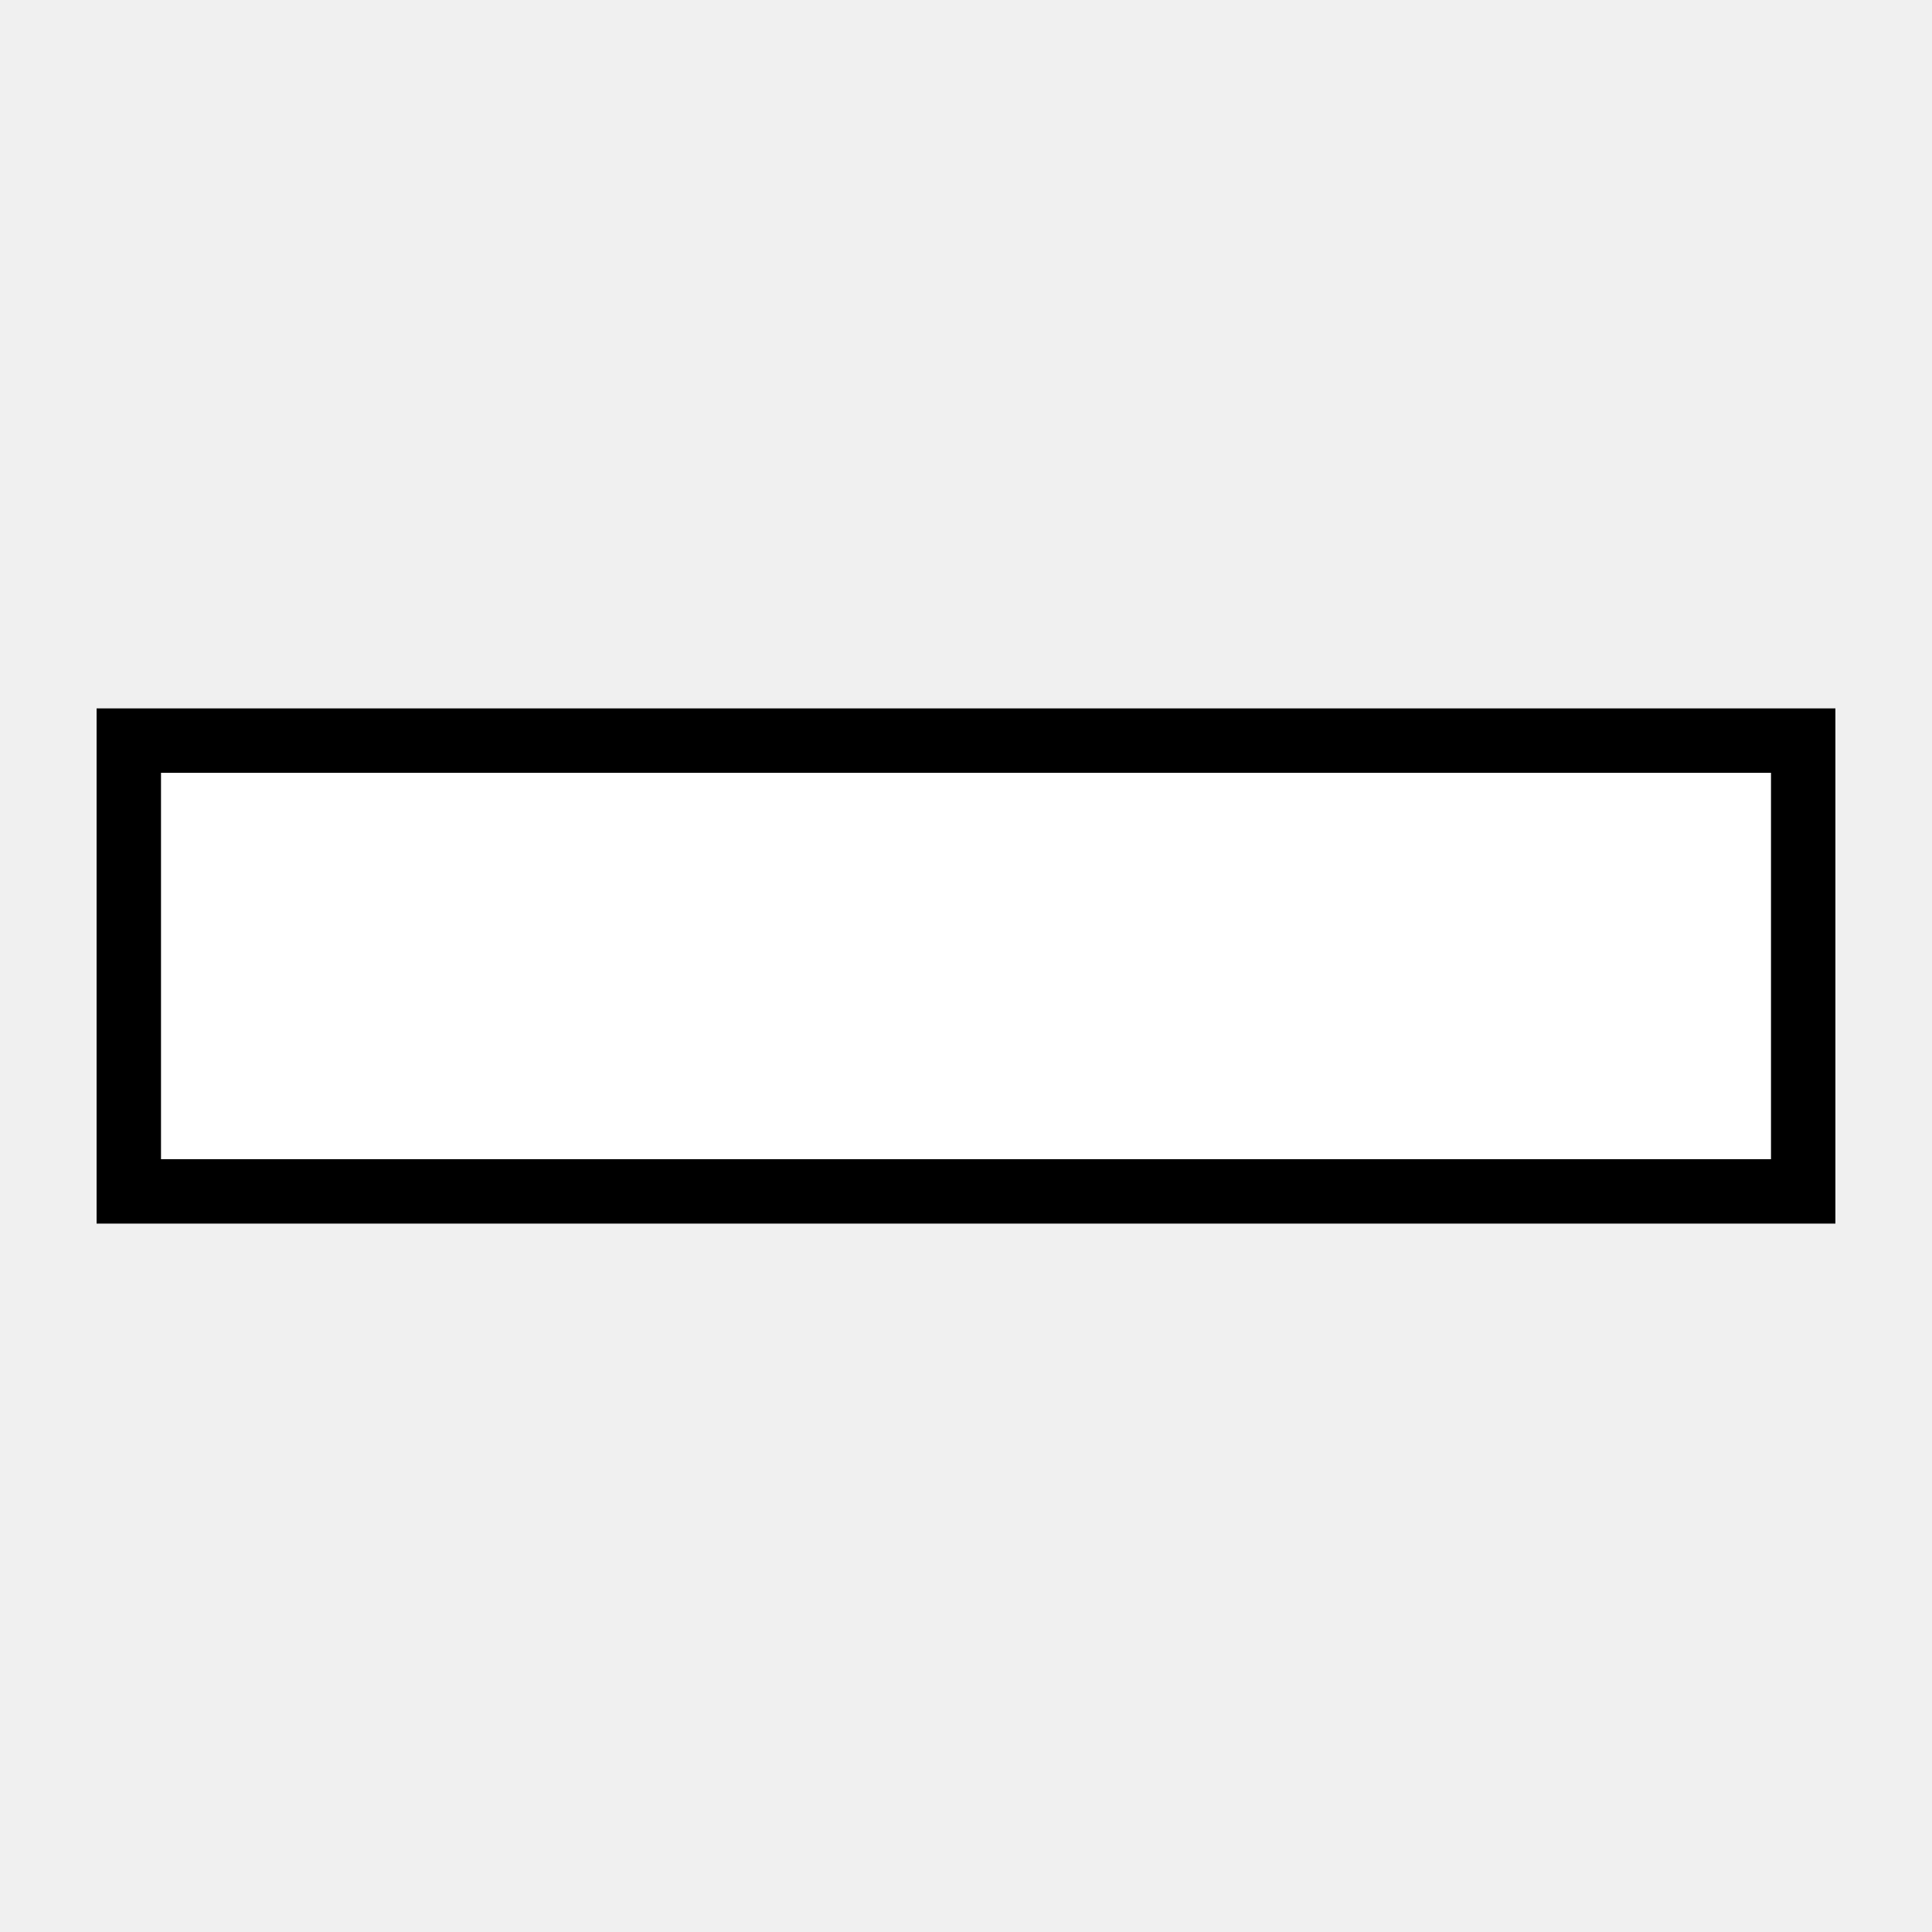
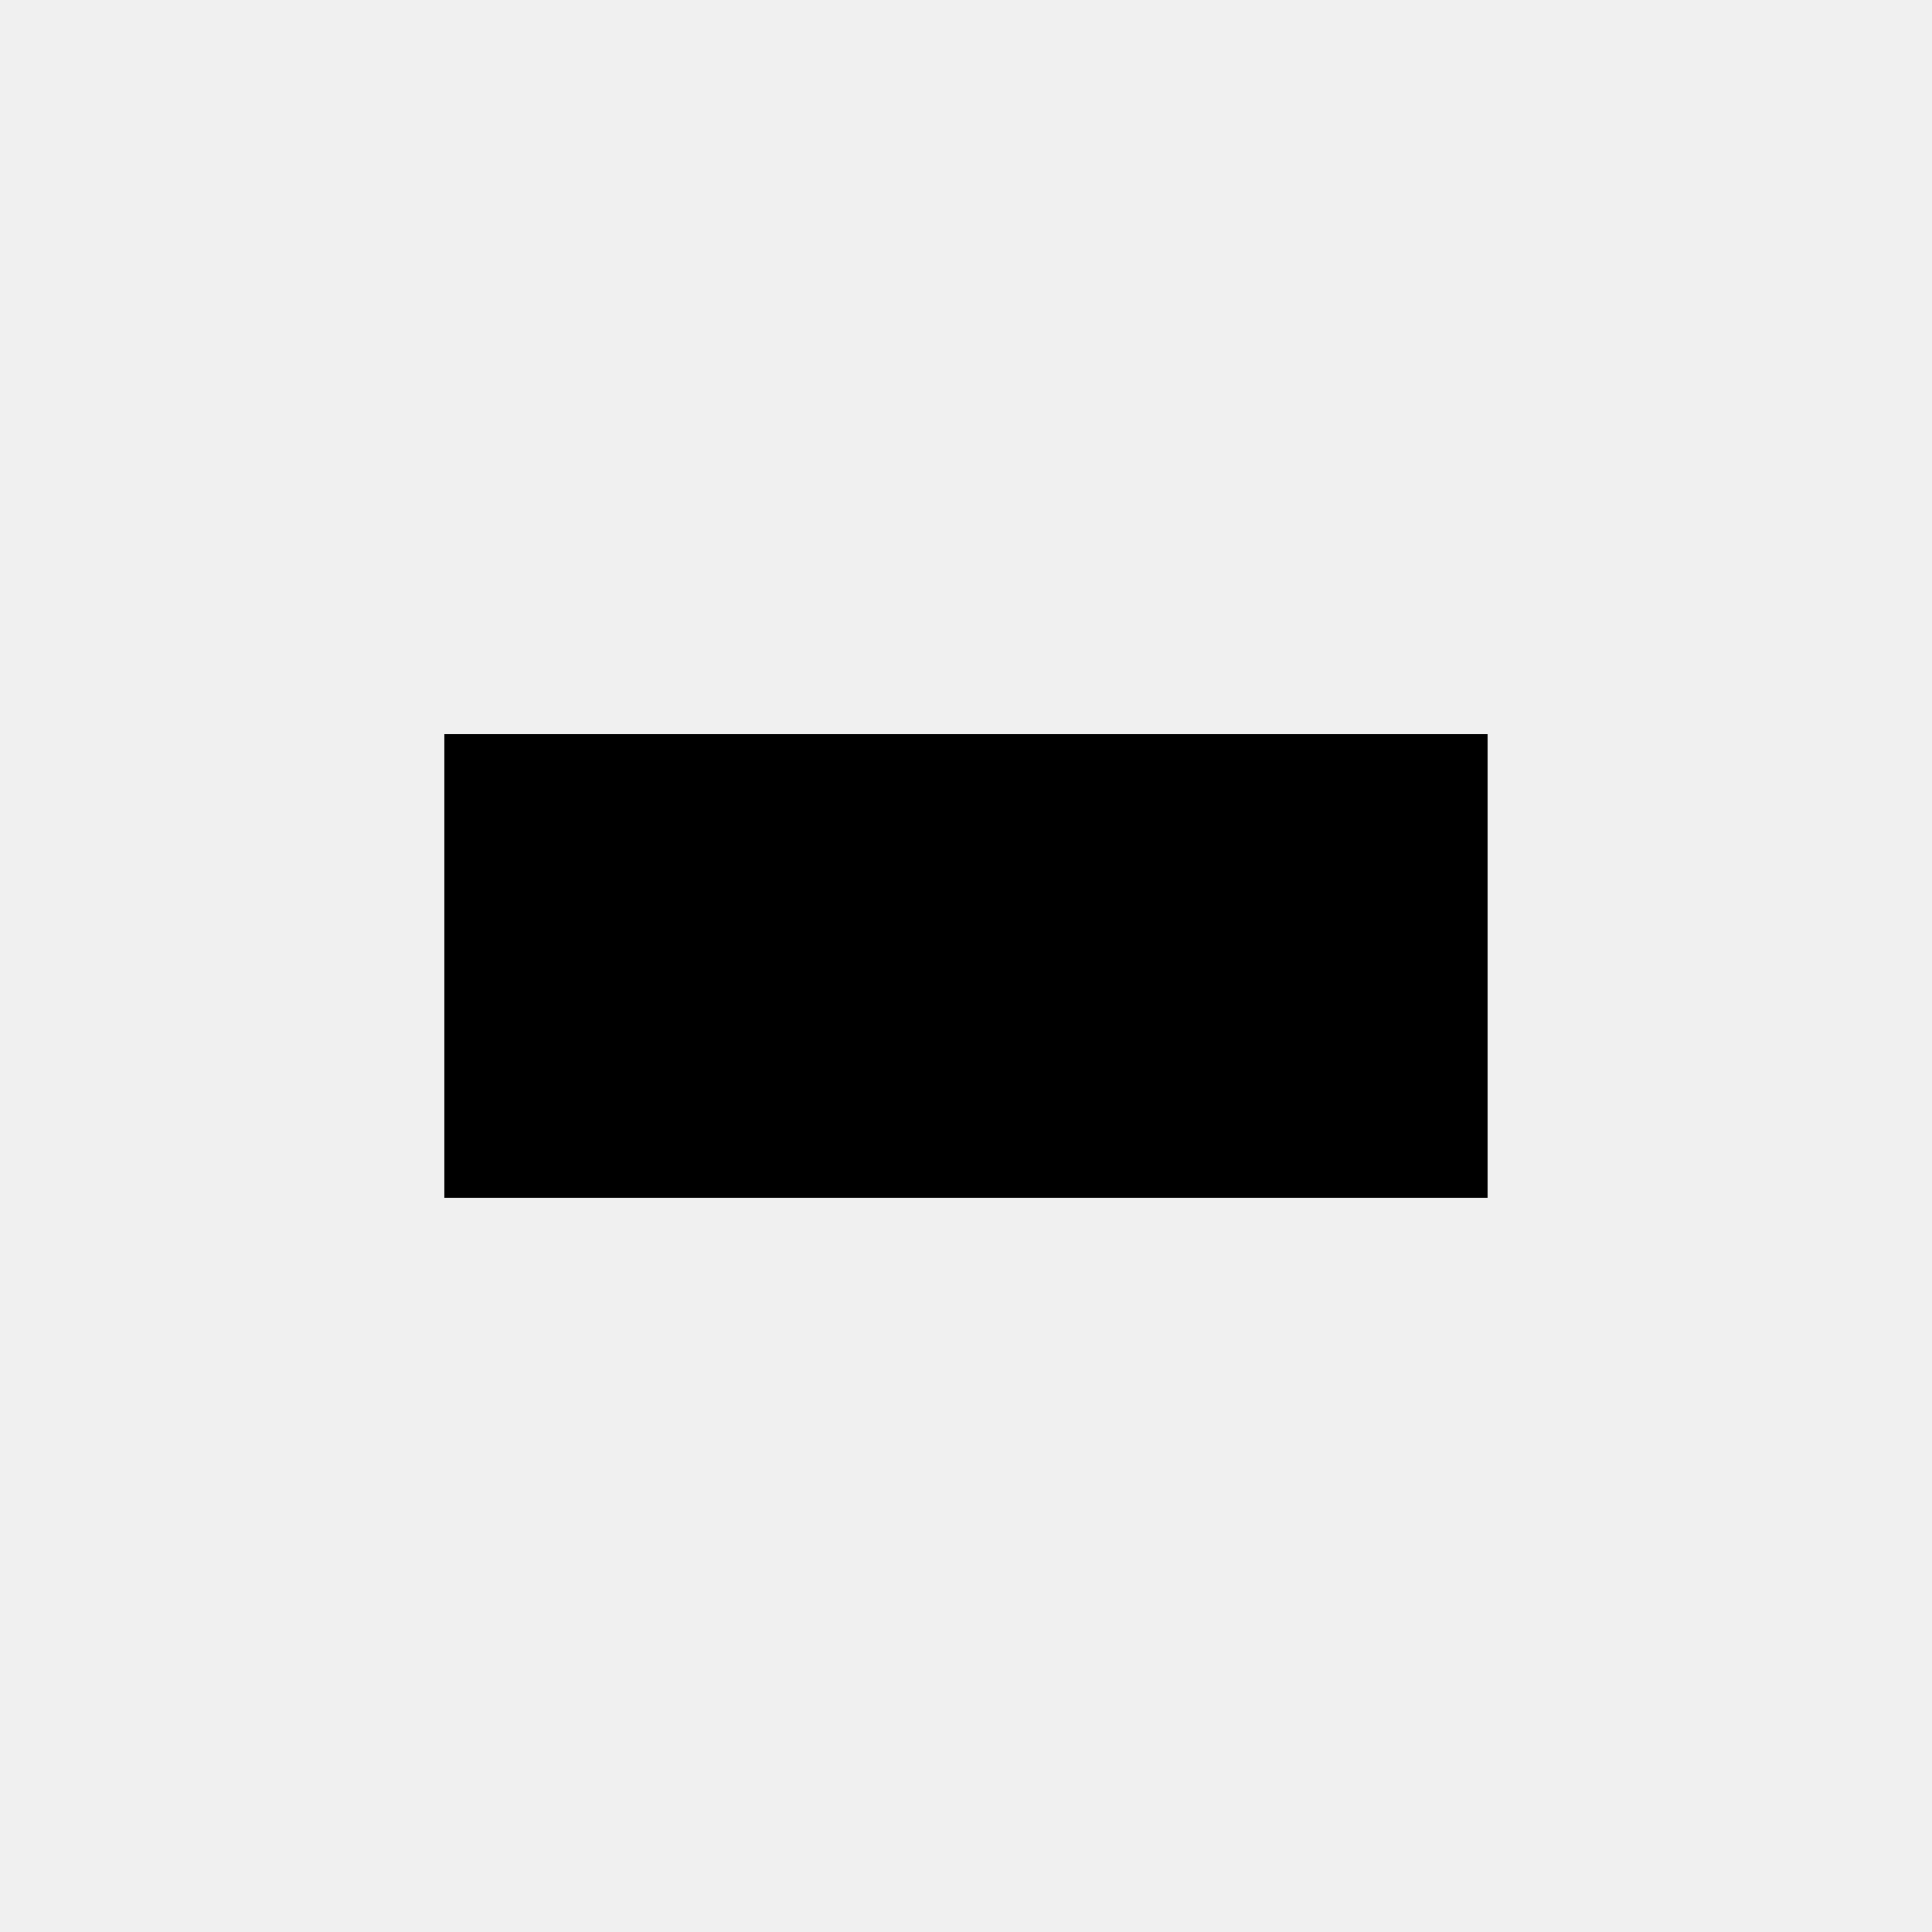
<svg xmlns="http://www.w3.org/2000/svg" width="113.386" height="113.386" viewBox="0 0 30 30" version="1.1" id="svg8">
  <defs id="defs2" />
  <g id="layer21" style="display:none" transform="translate(0,-267)">
    <rect y="287.9" x="6.9" height="7.199" width="16.199" id="label-s" class="frischen-label" />
  </g>
  <g id="layer22" style="display:none" transform="translate(0,-267)">
    <rect style="fill:#ffffff;fill-opacity:1;stroke:#000000;stroke-width:1;stroke-miterlimit:4;stroke-dasharray:none;stroke-opacity:1" id="label-l" width="26" height="7" x="2" y="288" />
  </g>
-   <g id="layer26" style="display:none">
-     <rect style="display:inline" class="frischen-label" id="rect4604" width="16.199" height="7.199" x="6.9" y="11.4" />
+   <g id="layer26" style="display:inline">
+     <rect style="display:inline" id="rect4604" width="16.199" height="7.199" x="6.9" y="11.4" />
  </g>
  <g id="layer27" style="display:none">
    <path style="fill:#cccccc;fill-opacity:1;stroke:none;stroke-width:4.46;stroke-miterlimit:4;stroke-dasharray:none;stroke-opacity:1" d="M 0.055,0 V 33.604 H 113.439 V 0 Z M 1.467,1.615 H 6.713 V 6.857 H 1.467 Z m 6.195,0 H 12.908 V 6.857 H 7.662 Z m 6.195,0 h 5.244 v 5.242 h -5.244 z m 6.195,0 h 5.244 v 5.242 h -5.244 z m 6.195,0 h 5.244 v 5.242 h -5.244 z m 6.193,0 H 37.688 v 5.242 h -5.246 z m 6.195,0 h 5.246 v 5.242 h -5.246 z m 6.195,0 h 5.246 v 5.242 h -5.246 z m 6.195,0 h 5.246 v 5.242 h -5.246 z m 6.195,0 h 5.244 v 5.242 h -5.244 z m 6.195,0 h 5.244 v 5.242 h -5.244 z m 6.193,0 h 5.246 v 5.242 h -5.246 z m 6.195,0 h 5.246 v 5.242 h -5.246 z m 6.195,0 h 5.246 v 5.242 h -5.246 z m 6.195,0 h 5.246 v 5.242 h -5.246 z m 6.195,0 h 5.244 v 5.242 h -5.244 z m 6.195,0 h 5.244 v 5.242 h -5.244 z m 6.193,0 h 5.246 v 5.242 h -5.246 z M 1.467,7.945 H 6.713 V 13.191 H 1.467 Z m 6.195,0 H 12.908 V 13.191 H 7.662 Z m 6.195,0 h 5.244 v 5.246 h -5.244 z m 6.195,0 h 5.244 v 5.246 h -5.244 z m 6.195,0 h 5.244 v 5.246 h -5.244 z m 6.193,0 H 37.688 v 5.246 h -5.246 z m 6.195,0 h 5.246 v 5.246 h -5.246 z m 6.195,0 h 5.246 v 5.246 h -5.246 z m 6.195,0 h 5.246 v 5.246 h -5.246 z m 6.195,0 h 5.244 v 5.246 h -5.244 z m 6.195,0 h 5.244 v 5.246 h -5.244 z m 6.193,0 h 5.246 v 5.246 h -5.246 z m 6.195,0 h 5.246 v 5.246 h -5.246 z m 6.195,0 h 5.246 v 5.246 h -5.246 z m 6.195,0 h 5.246 v 5.246 h -5.246 z m 6.195,0 h 5.244 v 5.246 h -5.244 z m 6.195,0 h 5.244 v 5.246 h -5.244 z m 6.193,0 h 5.246 v 5.246 h -5.246 z M 1.467,14.279 h 5.246 v 5.246 H 1.467 Z m 6.195,0 h 5.246 v 5.246 H 7.662 Z m 6.195,0 h 5.244 v 5.246 h -5.244 z m 6.195,0 h 5.244 v 5.246 h -5.244 z m 6.195,0 h 5.244 v 5.246 h -5.244 z m 6.193,0 H 37.688 v 5.246 h -5.246 z m 6.195,0 h 5.246 v 5.246 h -5.246 z m 6.195,0 h 5.246 v 5.246 h -5.246 z m 6.195,0 h 5.246 v 5.246 h -5.246 z m 6.195,0 h 5.244 v 5.246 h -5.244 z m 6.195,0 h 5.244 v 5.246 h -5.244 z m 6.193,0 h 5.246 v 5.246 h -5.246 z m 6.195,0 h 5.246 v 5.246 h -5.246 z m 6.195,0 h 5.246 v 5.246 h -5.246 z m 6.195,0 h 5.246 v 5.246 h -5.246 z m 6.195,0 h 5.244 v 5.246 h -5.244 z m 6.195,0 h 5.244 v 5.246 h -5.244 z m 6.193,0 h 5.246 v 5.246 h -5.246 z M 1.467,20.613 h 5.246 v 5.244 H 1.467 Z m 6.195,0 h 5.246 v 5.244 H 7.662 Z m 6.195,0 h 5.244 v 5.244 h -5.244 z m 6.195,0 h 5.244 v 5.244 h -5.244 z m 6.195,0 h 5.244 v 5.244 h -5.244 z m 6.193,0 H 37.688 v 5.244 h -5.246 z m 6.195,0 h 5.246 v 5.244 h -5.246 z m 6.195,0 h 5.246 v 5.244 h -5.246 z m 6.195,0 h 5.246 v 5.244 h -5.246 z m 6.195,0 h 5.244 v 5.244 h -5.244 z m 6.195,0 h 5.244 v 5.244 h -5.244 z m 6.193,0 h 5.246 v 5.244 h -5.246 z m 6.195,0 h 5.246 v 5.244 h -5.246 z m 6.195,0 h 5.246 v 5.244 h -5.246 z m 6.195,0 h 5.246 v 5.244 h -5.246 z m 6.195,0 h 5.244 v 5.244 h -5.244 z m 6.195,0 h 5.244 v 5.244 h -5.244 z m 6.193,0 h 5.246 v 5.244 h -5.246 z M 1.467,26.945 h 5.246 v 5.244 H 1.467 Z m 6.195,0 h 5.246 v 5.244 H 7.662 Z m 6.195,0 h 5.244 v 5.244 h -5.244 z m 6.195,0 h 5.244 v 5.244 h -5.244 z m 6.195,0 h 5.244 v 5.244 h -5.244 z m 6.193,0 H 37.688 v 5.244 h -5.246 z m 6.195,0 h 5.246 v 5.244 h -5.246 z m 6.195,0 h 5.246 v 5.244 h -5.246 z m 6.195,0 h 5.246 v 5.244 h -5.246 z m 6.195,0 h 5.244 v 5.244 h -5.244 z m 6.195,0 h 5.244 v 5.244 h -5.244 z m 6.193,0 h 5.246 v 5.244 h -5.246 z m 6.195,0 h 5.246 v 5.244 h -5.246 z m 6.195,0 h 5.246 v 5.244 h -5.246 z m 6.195,0 h 5.246 v 5.244 h -5.246 z m 6.195,0 h 5.244 v 5.244 h -5.244 z m 6.195,0 h 5.244 v 5.244 h -5.244 z m 6.193,0 h 5.246 v 5.244 h -5.246 z" transform="scale(0.2645833)" id="rect4608" />
  </g>
  <g id="layer28" style="display:none">
    <path style="color:#000000;font-style:normal;font-variant:normal;font-weight:normal;font-stretch:normal;font-size:medium;line-height:normal;font-family:sans-serif;font-variant-ligatures:normal;font-variant-position:normal;font-variant-caps:normal;font-variant-numeric:normal;font-variant-alternates:normal;font-feature-settings:normal;text-indent:0;text-align:start;text-decoration:none;text-decoration-line:none;text-decoration-style:solid;text-decoration-color:#000000;letter-spacing:normal;word-spacing:normal;text-transform:none;writing-mode:lr-tb;direction:ltr;text-orientation:mixed;dominant-baseline:auto;baseline-shift:baseline;text-anchor:start;white-space:normal;shape-padding:0;clip-rule:nonzero;display:inline;overflow:visible;visibility:visible;opacity:1;isolation:auto;mix-blend-mode:normal;color-interpolation:sRGB;color-interpolation-filters:linearRGB;solid-color:#000000;solid-opacity:1;vector-effect:none;fill:#000000;fill-opacity:1;fill-rule:nonzero;stroke:none;stroke-width:4.176;stroke-linecap:butt;stroke-linejoin:miter;stroke-miterlimit:4;stroke-dasharray:none;stroke-dashoffset:0;stroke-opacity:1;color-rendering:auto;image-rendering:auto;shape-rendering:auto;text-rendering:auto;enable-background:accumulate" d="m 15.834,2.326 v 2.08 8.967 2.818 3.988 2.816 2.027 2.816 3.988 2.818 2.027 2.816 3.988 2.816 5.873 h 12.678 0.109 11.541 0.109 11.541 0.109 11.539 0.109 11.541 0.109 11.541 0.109 10.68 V 51.307 48.49 46.131 43.312 39.656 36.84 34.48 31.662 28.008 25.189 22.83 20.012 16.357 13.539 11.18 8.361 2.326 Z m 4.773,4.17 h 8.832 l 0.039,0.039 -4.416,4.416 z m 11.727,0 h 8.754 l 0.039,0.039 -4.416,4.416 -4.416,-4.416 z m 11.65,0 h 8.754 l 0.039,0.039 -4.416,4.416 -4.416,-4.416 z m 11.65,0 h 8.754 l 0.039,0.039 -4.416,4.416 -4.416,-4.416 z m 11.65,0 h 8.754 l 0.039,0.039 -4.416,4.416 -4.416,-4.416 z m 11.65,0 h 8.754 l 0.039,0.039 L 83.312,10.951 78.896,6.535 Z m 11.648,0 h 2.789 v 2.867 l -2.828,-2.828 z m -59.697,1.447 4.416,4.416 h -6.275 v 2.557 l -2.557,-2.557 z m 11.65,0 4.416,4.416 h -8.832 z m 11.648,0 4.418,4.416 h -8.834 z m 11.65,0 4.418,4.416 h -8.834 z m 11.65,0 4.416,4.416 h -8.832 z m 11.65,0 4.236,4.236 v 0.359 l -4.236,4.236 -4.416,-4.416 z M 20.012,8.719 23.652,12.359 20.012,16 Z m 5.051,5.051 3.965,3.965 v 0.898 l -3.965,3.969 -4.418,-4.418 z m 59.295,1.045 3.369,3.369 -3.369,3.373 z m 9.016,0.543 v 5.654 l -2.826,-2.828 z m -4.236,4.236 4.236,4.236 v 0.359 l -4.236,4.236 -4.416,-4.416 z m -69.125,0.775 3.641,3.641 -3.641,3.641 z m 9.016,1.084 v 0.967 h 4.686 l 1.59,1.59 -4.416,4.416 -4.416,-4.416 z m 7.502,0.967 h 0.363 l -0.182,0.182 z m 3.182,0 h 5.652 l 1.59,1.59 -4.416,4.416 -4.416,-4.416 z m 8.469,0 h 0.363 l -0.182,0.182 z m 3.182,0 h 5.652 l 1.59,1.59 -2.271,2.271 a 5.03,5.03 0 0 0 -3.004,1.285 l -3.557,-3.557 z m 8.469,0 h 0.363 l -0.182,0.182 z m 3.18,0 h 5.652 l 1.59,1.59 -4.416,4.416 -4.416,-4.416 z m 8.471,0 h 0.363 l -0.182,0.182 z m 3.18,0 H 80.312 l 1.59,1.59 -4.416,4.416 -4.416,-4.416 z m 8.471,0 h 0.363 L 83.312,22.602 Z M 25.062,25.418 29.479,29.834 25.062,34.25 20.645,29.836 Z m 11.648,0 4.418,4.418 L 36.711,34.25 32.295,29.834 Z m 11.65,0 3.771,3.771 a 5.03,5.03 0 0 0 -0.453,1.744 L 48.363,34.25 43.945,29.834 Z m 23.301,0 4.416,4.416 L 71.66,34.25 67.246,29.836 Z m 11.65,0 4.416,4.416 L 83.312,34.25 78.895,29.836 Z m -23.301,0.002 4.416,4.416 -2.924,2.924 a 5.03,5.03 0 0 0 0.219,-1.461 5.03,5.03 0 0 0 -2.994,-4.596 z m 33.361,1.586 v 5.656 l -2.828,-2.828 z m -62.486,4.236 4.416,4.418 -4.416,4.416 -4.416,-4.416 z m 58.25,0 4.236,4.238 v 0.359 l -4.236,4.236 -4.416,-4.416 z m -46.6,0.002 4.416,4.416 -4.416,4.416 -4.416,-4.416 z m 23.299,0 4.416,4.416 -4.416,4.416 -4.416,-4.416 z m 11.65,0 4.416,4.416 -4.416,4.416 -4.416,-4.416 z m -57.475,0.775 3.641,3.641 -3.641,3.641 z m 32.086,1.314 a 5.03,5.03 0 0 0 4.596,2.994 5.03,5.03 0 0 0 1.467,-0.225 L 54.188,40.076 49.771,35.66 Z m -27.037,3.734 4.418,4.416 -4.416,4.418 -4.418,-4.418 z m 11.65,0 4.418,4.416 -4.418,4.418 -4.416,-4.418 z m 11.65,0 4.416,4.416 -4.416,4.416 -4.416,-4.416 z m 11.65,0 4.416,4.416 -4.416,4.416 -4.416,-4.416 z m 11.65,0 4.416,4.416 -4.416,4.416 -4.416,-4.416 z m 11.648,0 4.418,4.416 -4.416,4.418 -4.418,-4.418 z m 10.062,1.588 v 5.658 l -2.828,-2.83 z m -62.486,4.236 4.416,4.418 -0.68,0.68 h -7.473 l -0.68,-0.68 z m 11.65,0 4.416,4.418 -0.68,0.68 h -7.473 l -0.68,-0.68 z m 34.949,0 4.416,4.418 -0.68,0.68 H 73.75 l -0.68,-0.68 z m 11.65,0 4.236,4.238 v 0.359 l -0.5,0.5 h -7.473 l -0.68,-0.68 z m -34.949,0.002 4.414,4.414 -0.682,0.682 h -7.469 l -0.682,-0.682 z m 11.648,0 4.418,4.414 -0.682,0.682 h -7.469 l -0.682,-0.682 z m -45.824,0.773 3.641,3.643 -0.68,0.68 h -2.961 z" transform="scale(0.2645833)" id="rect4668" />
  </g>
-   <g id="layer29">
+   <g id="layer29" style="display:none">
    <rect y="11.5" x="2" height="7" width="26" id="rect4728" style="display:inline;fill:#ffffff;fill-opacity:1;stroke:#000000;stroke-width:1;stroke-miterlimit:4;stroke-dasharray:none;stroke-opacity:1" />
  </g>
  <g id="layer4" style="display:none" transform="translate(0,-267)">
    <rect id="track-v" width="5" height="30" x="12.5" y="267" style="display:inline;stroke-width:0.242" />
  </g>
  <g id="layer2" style="display:none" transform="translate(0,-267)">
    <rect id="track-h" width="30" height="5" x="-8.8817842e-16" y="279.5" style="stroke-width:0.209" />
  </g>
  <g id="layer3" style="display:none" transform="translate(0,-267)">
    <path style="fill:#000000;fill-opacity:1;stroke:none;stroke-width:0.265px;stroke-linecap:butt;stroke-linejoin:miter;stroke-opacity:1" d="m -0.03,277.643 v 6.841 L 17.475,268.085 v -1.075 h -6.153 z" id="track-d" />
  </g>
  <g id="layer8" style="display:inline">
    <g id="layer20" style="display:none">
      <path style="fill:#cccccc;stroke:none;stroke-width:0.265px;stroke-linecap:butt;stroke-linejoin:miter;stroke-opacity:1" d="M 11.96,0.744 14.011,2.929 8.923,7.698 6.791,5.54 Z" id="track-indicator-d2" />
    </g>
    <g id="layer19" style="display:none">
      <path style="display:inline;fill:#cccccc;fill-opacity:1;stroke:none;stroke-width:0.265px;stroke-linecap:butt;stroke-linejoin:miter;stroke-opacity:1" d="M 1.003,13.154 4.703,11.689 7.713,8.819 5.602,6.683 1.008,11.061 Z" id="track-indicator-d1" />
    </g>
    <g id="layer18" style="display:none">
      <path style="fill:#cccccc;fill-opacity:1;stroke:none;stroke-width:0.265px;stroke-linecap:butt;stroke-linejoin:miter;stroke-opacity:1" d="m 29,13.5 v 3 h -8.702 v -3.019 z" id="track-indicator-h2" />
    </g>
    <g id="layer17" style="display:none">
      <path style="fill:#cccccc;stroke:none;stroke-width:0.265px;stroke-linecap:butt;stroke-linejoin:miter;stroke-opacity:1" d="m 1,16.522 v -1.344 l 4.38,-1.699 4.341,0.049 0.004,2.974 z" id="track-indicator-h1" />
    </g>
    <g id="layer12" style="display:none">
      <rect y="13.5" x="-29" height="3" width="28" id="track-indicator-v" style="display:inline;fill:#cccccc;fill-opacity:1;stroke:none;stroke-width:0.342" transform="rotate(-90)" />
    </g>
    <g id="layer13" style="display:none">
      <rect y="8.73" x="-7.133" height="2.996" width="15.342" id="track-indicator-d" style="display:inline;fill:#cccccc;fill-opacity:1;stroke:none;stroke-width:0.342" transform="matrix(0.7289722,-0.6845433,0.6845509,0.728965,0,0)" />
    </g>
    <g id="layer14" style="display:none">
      <rect style="display:inline;fill:#cccccc;fill-opacity:1;stroke:none;stroke-width:0.342" id="track-indicator-h" width="28" height="3" x="1" y="13.5" />
    </g>
  </g>
  <g id="layer1" style="display:none">
    <rect style="fill:#000000;fill-opacity:1;stroke:none;stroke-width:1.06;stroke-miterlimit:4;stroke-dasharray:none;stroke-opacity:1" id="rect4539" width="10.502" height="7.042" x="19.498" y="11.479" ry="2.387" />
  </g>
  <g id="layer5" style="display:none">
    <ellipse style="fill:#cccccc;fill-opacity:1;stroke:none;stroke-width:1.248;stroke-miterlimit:4;stroke-dasharray:none;stroke-opacity:1" id="path4546" cx="24.749" cy="15" rx="2.81" ry="2.677" />
  </g>
  <g id="layer6" style="display:none">
    <rect style="fill:#000000;fill-opacity:1;stroke:none;stroke-width:1;stroke-miterlimit:4;stroke-dasharray:none;stroke-opacity:1" id="rect4553" width="7.937" height="7.937" x="1.323" y="11.031" />
  </g>
  <g id="layer7" style="display:none">
    <rect style="display:inline;fill:#cccccc;fill-opacity:1;stroke:none;stroke-width:1;stroke-miterlimit:4;stroke-dasharray:none;stroke-opacity:1" id="rect4548" width="6.188" height="6.188" x="2.198" y="11.906" ry="0" />
  </g>
  <g id="layer9" style="display:none">
    <path style="fill:#000000;fill-opacity:1;stroke:none;stroke-width:1;stroke-miterlimit:4;stroke-dasharray:none;stroke-opacity:1" id="path4557" d="m 22.49,5.479 -3.969,2.291 -3.969,2.291 0,-4.583 0,-4.583 3.969,2.291 z" />
  </g>
  <g id="layer10" style="display:none">
    <path style="fill:#cccccc;fill-opacity:1;stroke:none;stroke-width:0.9;stroke-miterlimit:4;stroke-dasharray:none;stroke-opacity:1" id="path4559" d="m 20.637,5.479 -2.687,1.551 -2.687,1.551 0,-3.103 0,-3.103 2.687,1.551 z" />
  </g>
  <g id="layer11" style="display:none">
    <path style="fill:#000000;stroke:none;stroke-width:0.265px;stroke-linecap:butt;stroke-linejoin:miter;stroke-opacity:1" d="M 1.058,14.919 0.986,10.685 H 5.292 L 9.525,15 l 3e-7,4.233 H 5.292 Z" id="path4579" />
  </g>
  <g id="layer23" style="display:none">
    <path id="circle4569" style="fill:#cccccc;fill-opacity:1;stroke:none;stroke-width:0.675;stroke-miterlimit:4;stroke-dasharray:none;stroke-opacity:1" d="m 8.459,15.642 a 1.786,1.786 0 0 1 0,2.526 1.786,1.786 0 0 1 -2.526,0 1.786,1.786 0 0 1 6e-7,-2.526 1.786,1.786 0 0 1 2.526,0 z M 4.65,11.833 a 1.786,1.786 0 0 1 -7e-7,2.526 1.786,1.786 0 0 1 -2.526,0 1.786,1.786 0 0 1 0,-2.526 1.786,1.786 0 0 1 2.526,0 z" />
  </g>
  <g id="layer24" style="display:none">
    <path style="display:inline;stroke-width:0.524" d="m 80.945,37.988 v 9.256 H 36.617 v 18.898 h 44.328 v 9.256 L 97.145,66.045 113.344,56.693 97.145,47.34 Z" transform="scale(0.2645833)" id="rect4583" />
  </g>
  <g id="layer25" style="display:none">
    <path d="m 22.003,18.787 0,-3.787 0,-3.787 3.28,1.894 L 28.563,15 25.283,16.894 Z" id="path4588" style="fill:#cccccc;fill-opacity:1;stroke:none;stroke-width:0.765;stroke-miterlimit:4;stroke-dasharray:none;stroke-opacity:1" />
  </g>
  <g id="layer15" style="display:none" transform="translate(0,-267)">
    <circle style="fill:#666666;fill-opacity:1;stroke:none;stroke-width:0.186" id="button" cx="15" cy="282" r="4" />
  </g>
  <g id="layer16" style="display:inline" />
</svg>
